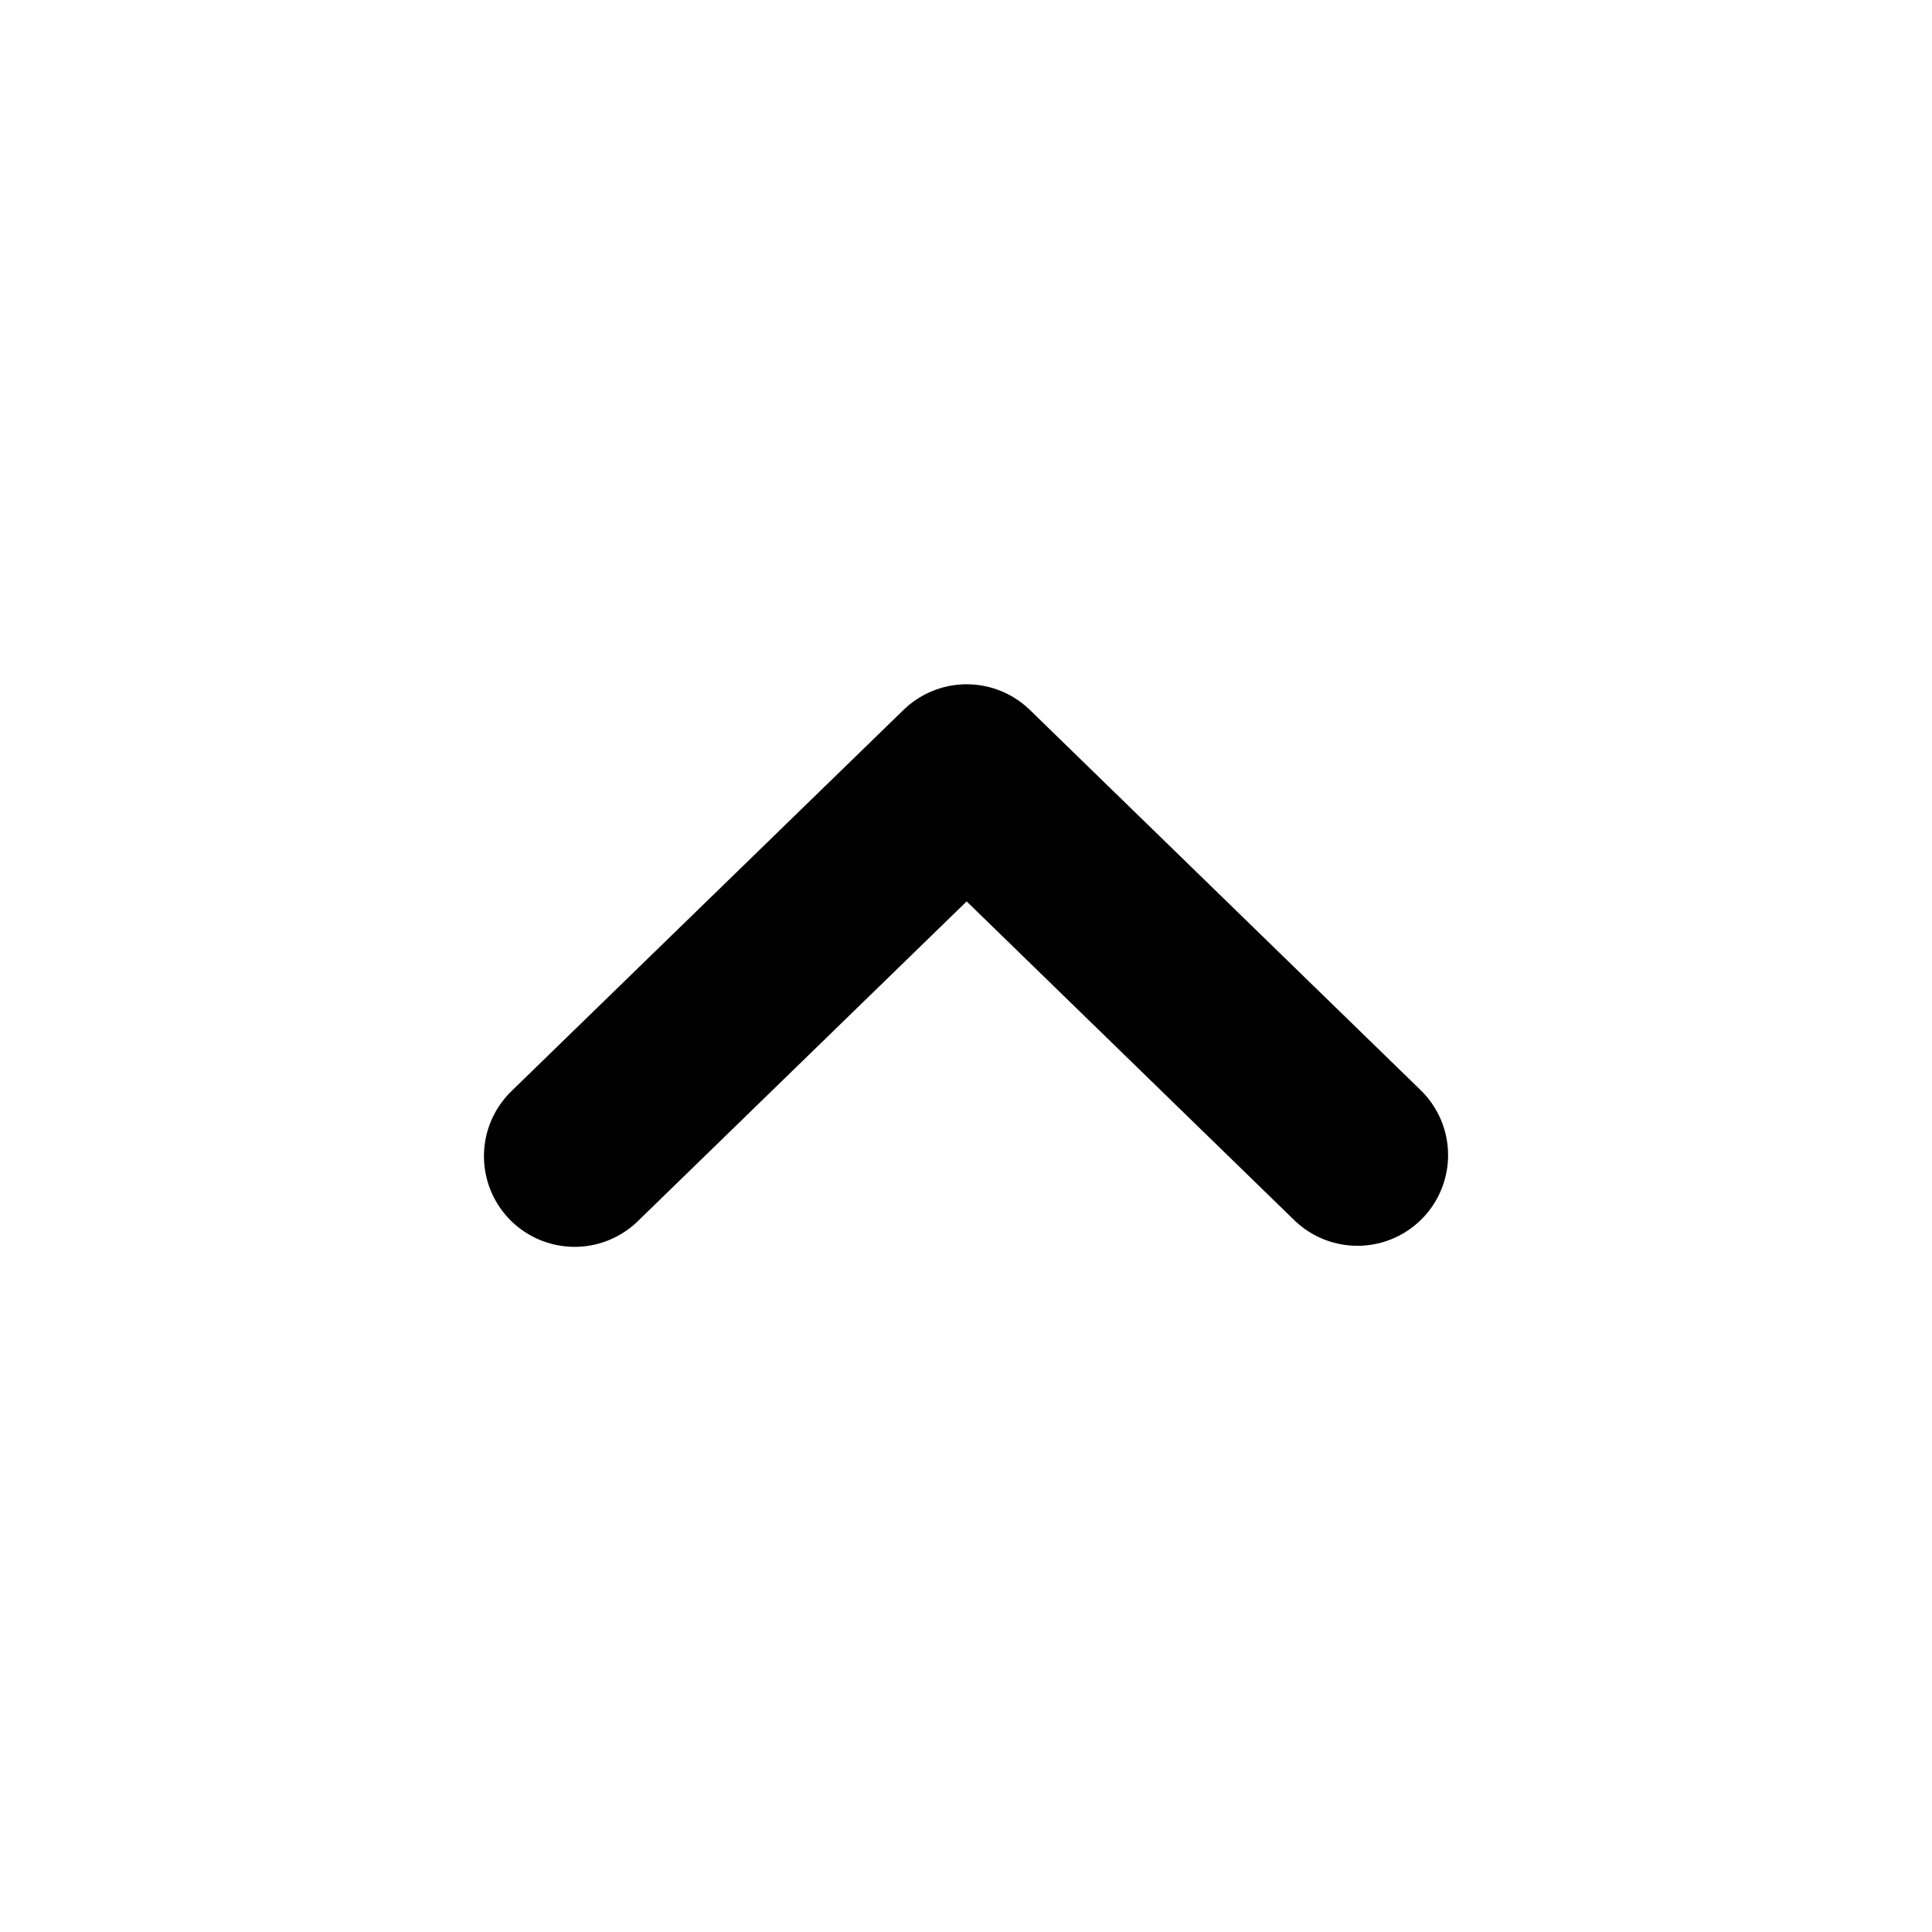
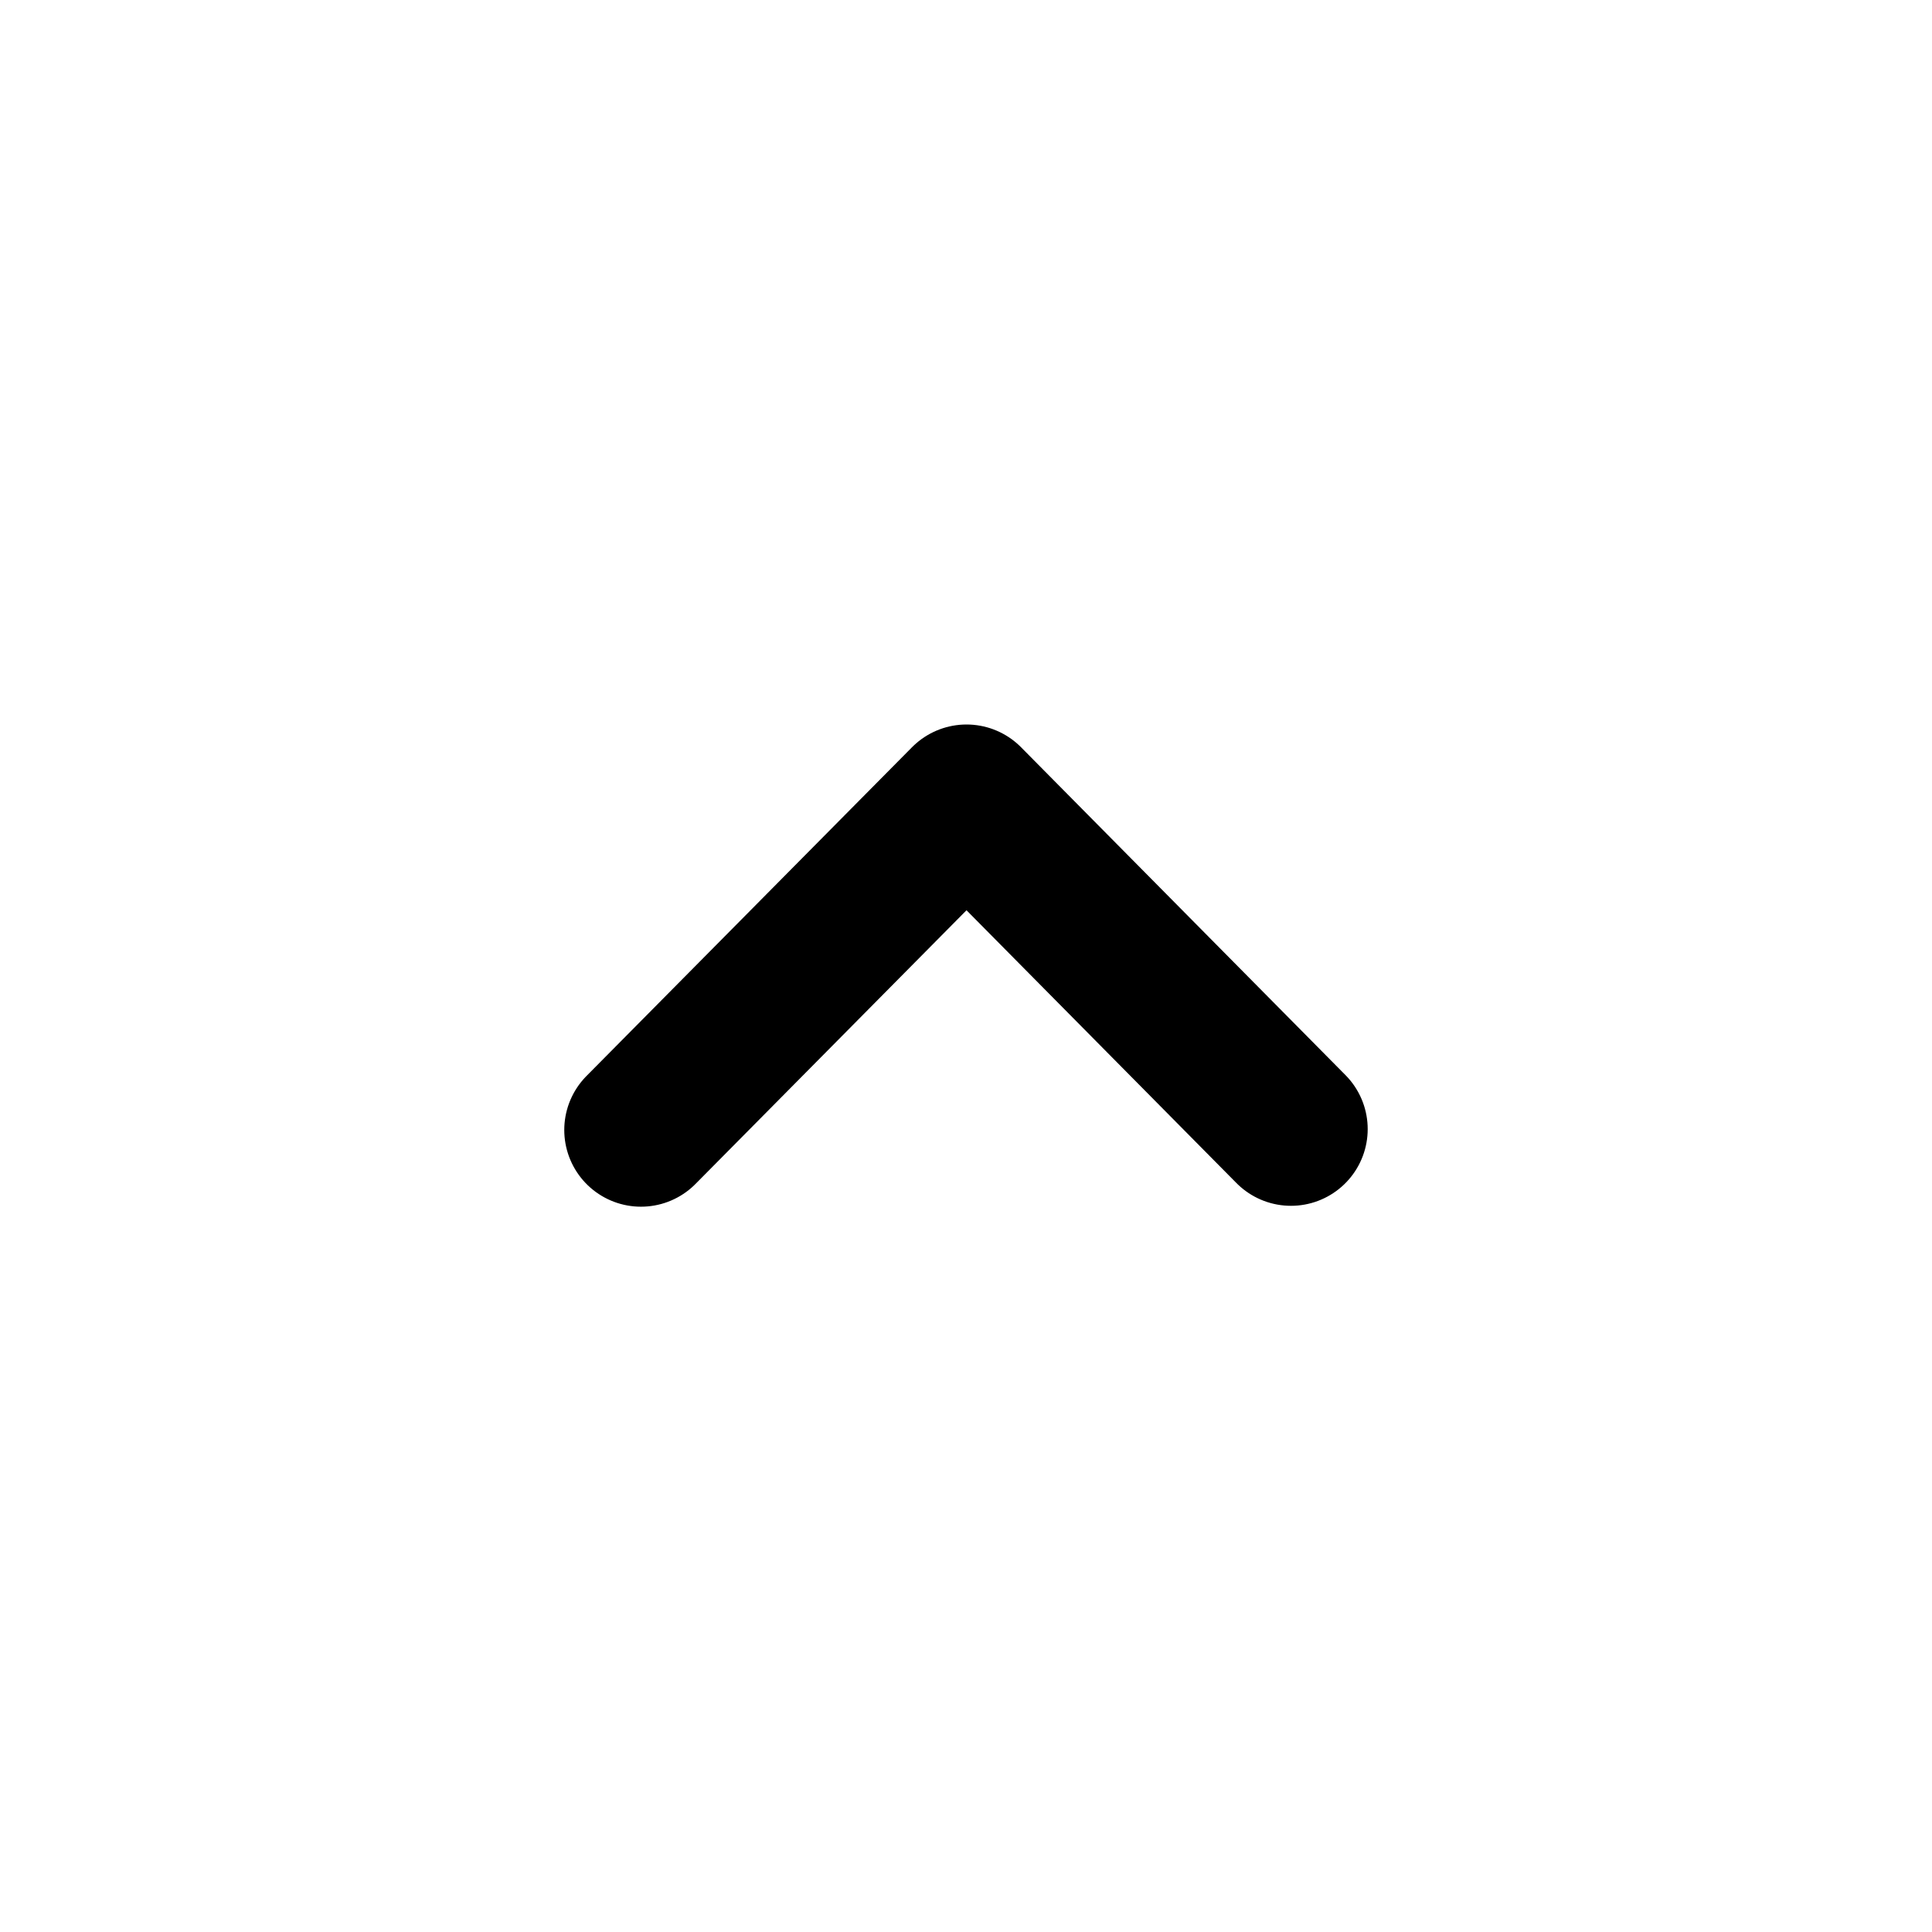
<svg xmlns="http://www.w3.org/2000/svg" height="48" width="48" version="1.1" viewBox="0 0 48 48">
-   <path stroke-linejoin="round" d="m14.276 28.725l9.741-9.472c3.236 3.149 6.472 6.297 9.708 9.446" stroke="#000" stroke-linecap="round" stroke-width="4.505" fill="none" />
+   <path stroke-linejoin="round" d="m15.925 28.074 8.088-8.168l8.061 8.146" stroke="#000000" stroke-linecap="round" stroke-width="3.812" fill="none" />
</svg>
